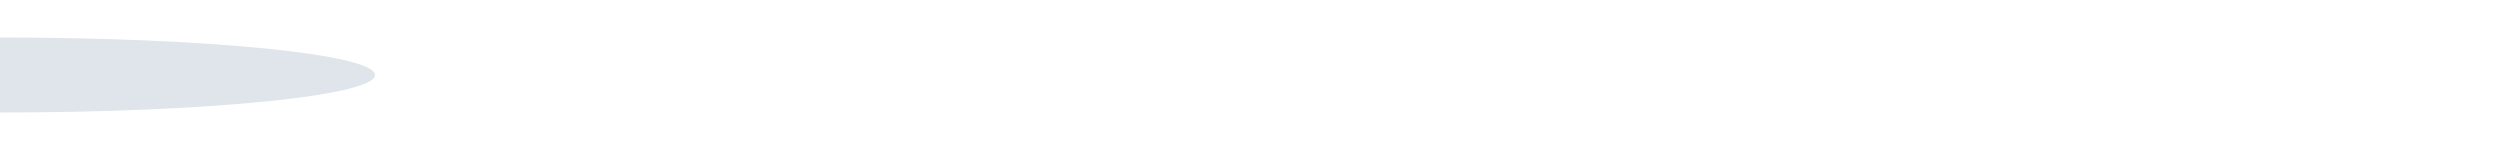
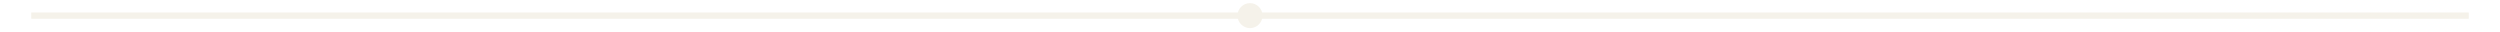
- <svg xmlns="http://www.w3.org/2000/svg" viewBox="0 0 400 24" width="400" height="24">
-   <ellipse cy="12" rx="60" ry="6" fill="#dfe5ea">
-     <animate attributeName="cx" dur="8s" values="40;360;40" repeatCount="indefinite" />
-   </ellipse>
+ <svg xmlns="http://www.w3.org/2000/svg" viewBox="0 0 800 10" role="img" aria-label="Minor separator">
+   <line x1="10" y1="5" x2="790" y2="5" stroke="#f5f2ea" stroke-width="2" />
+   <circle cx="400" cy="5" r="4" fill="#f5f2ea" />
</svg>
